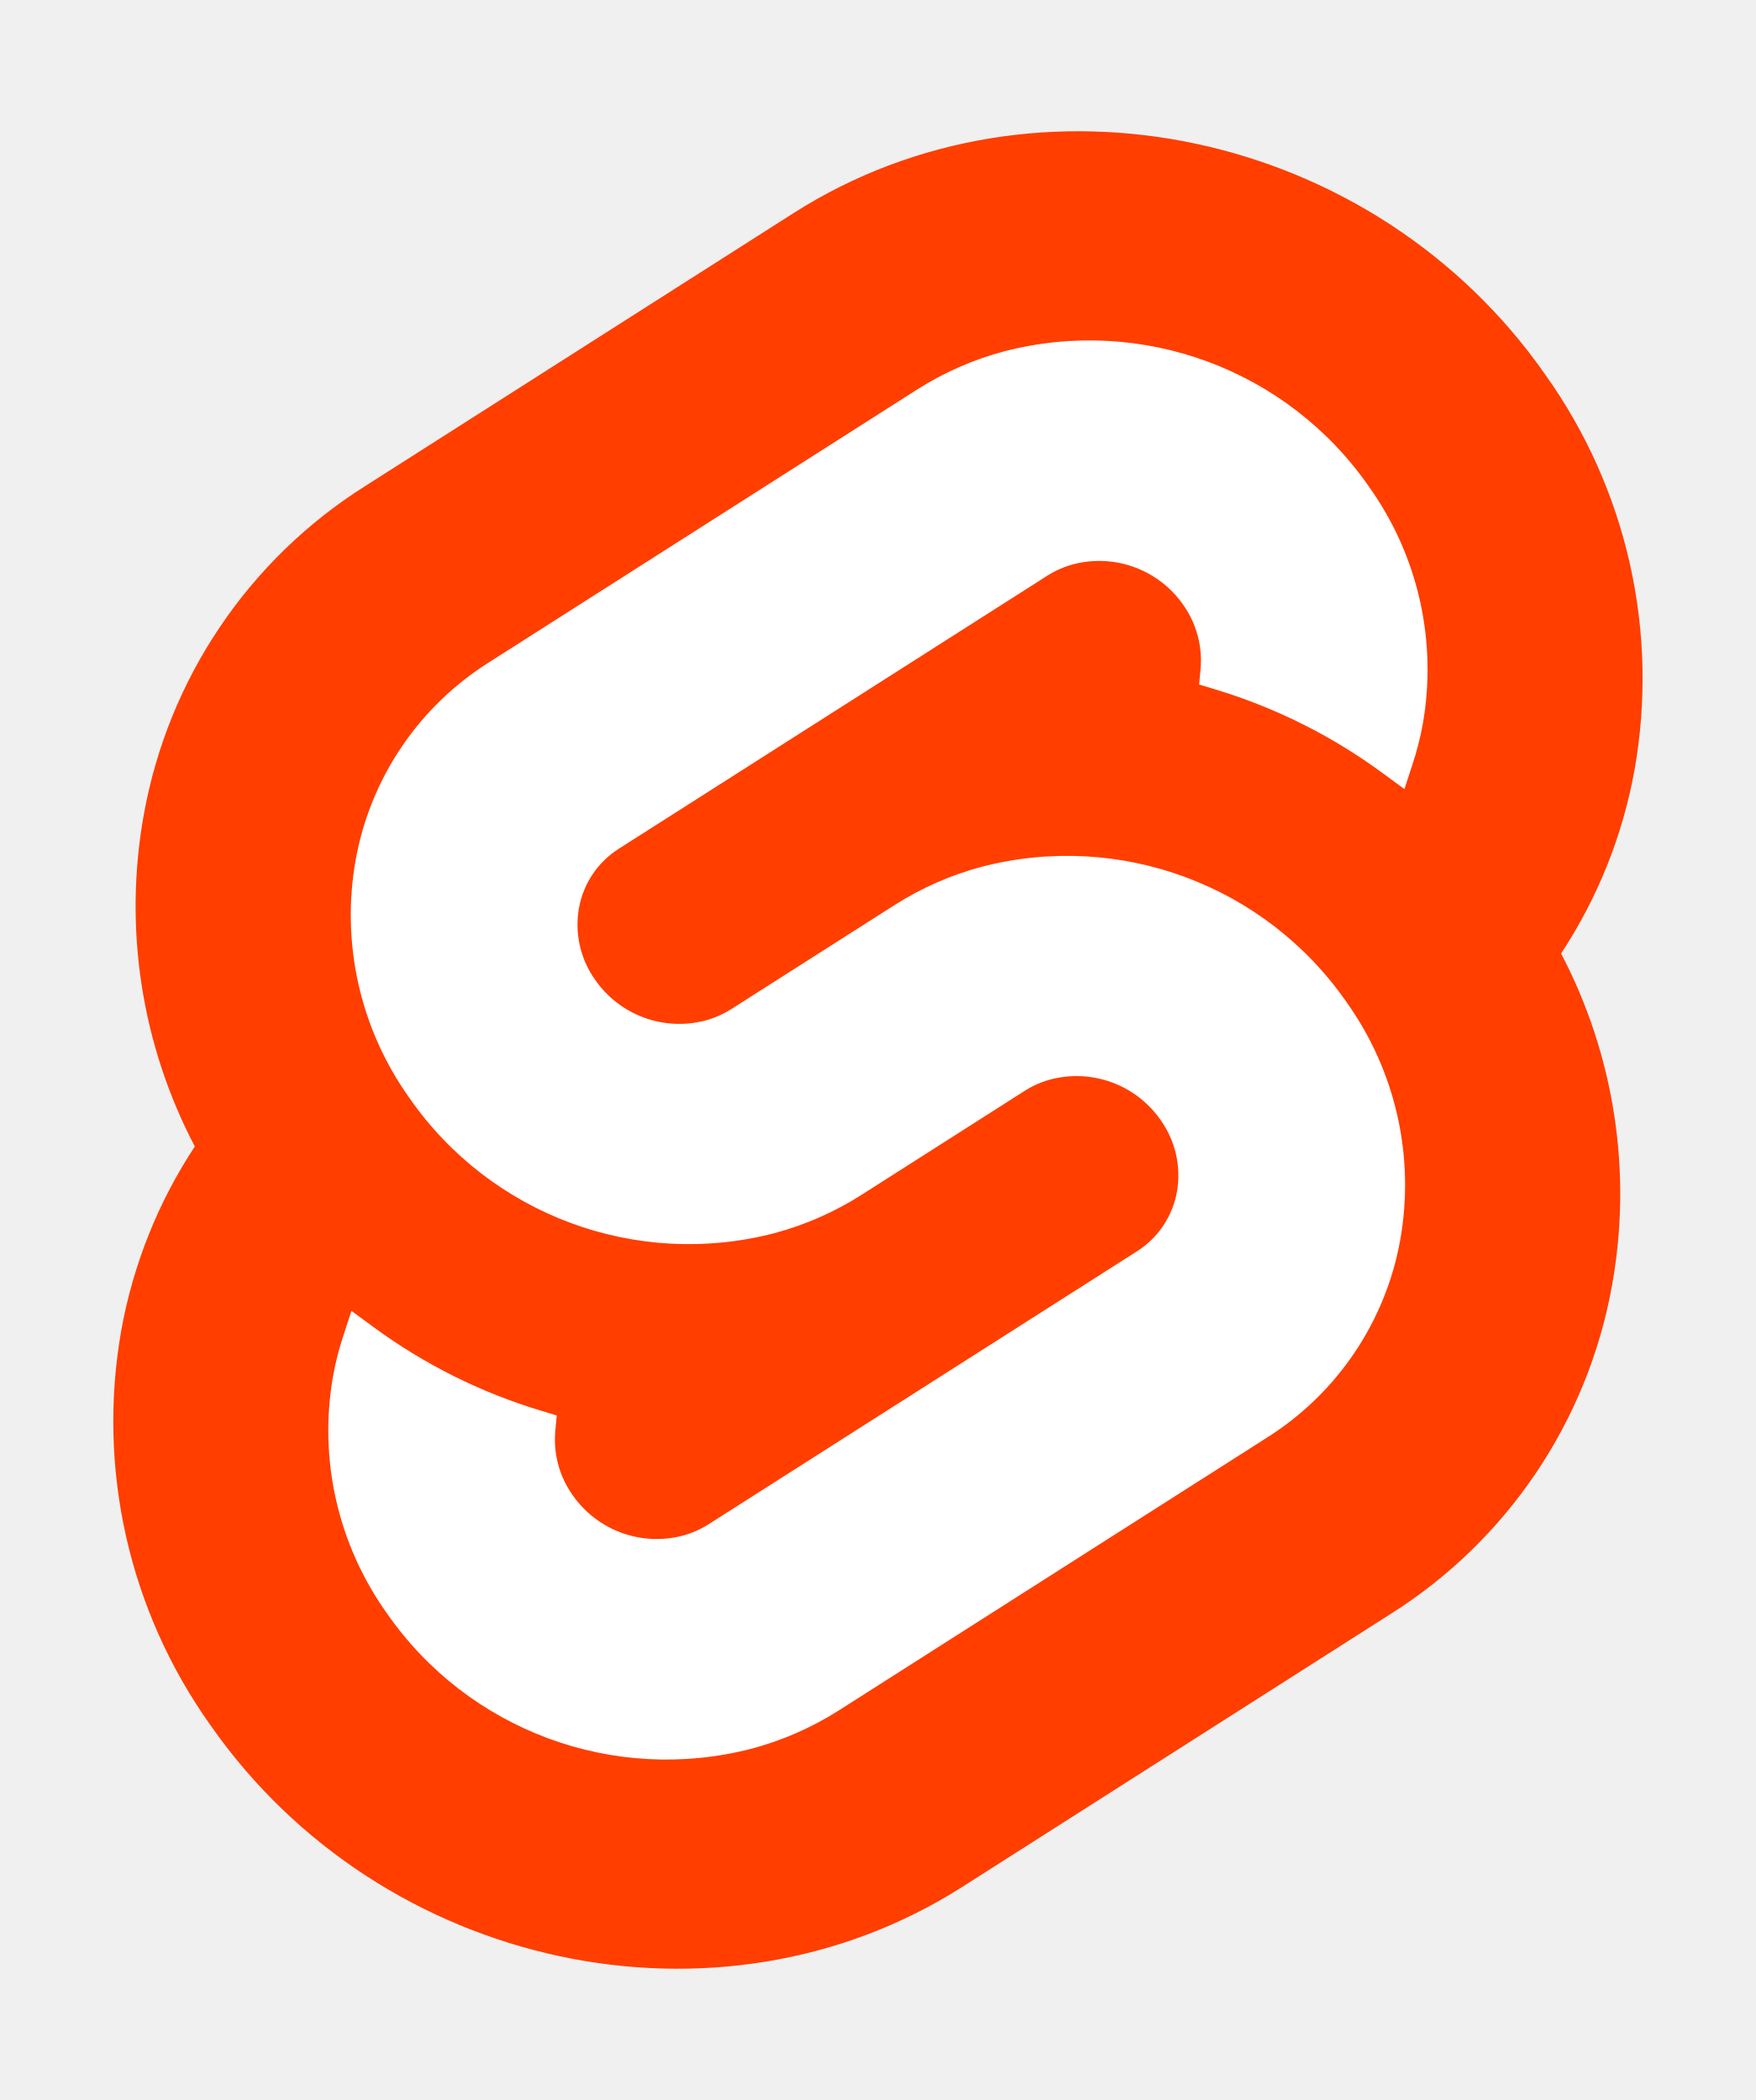
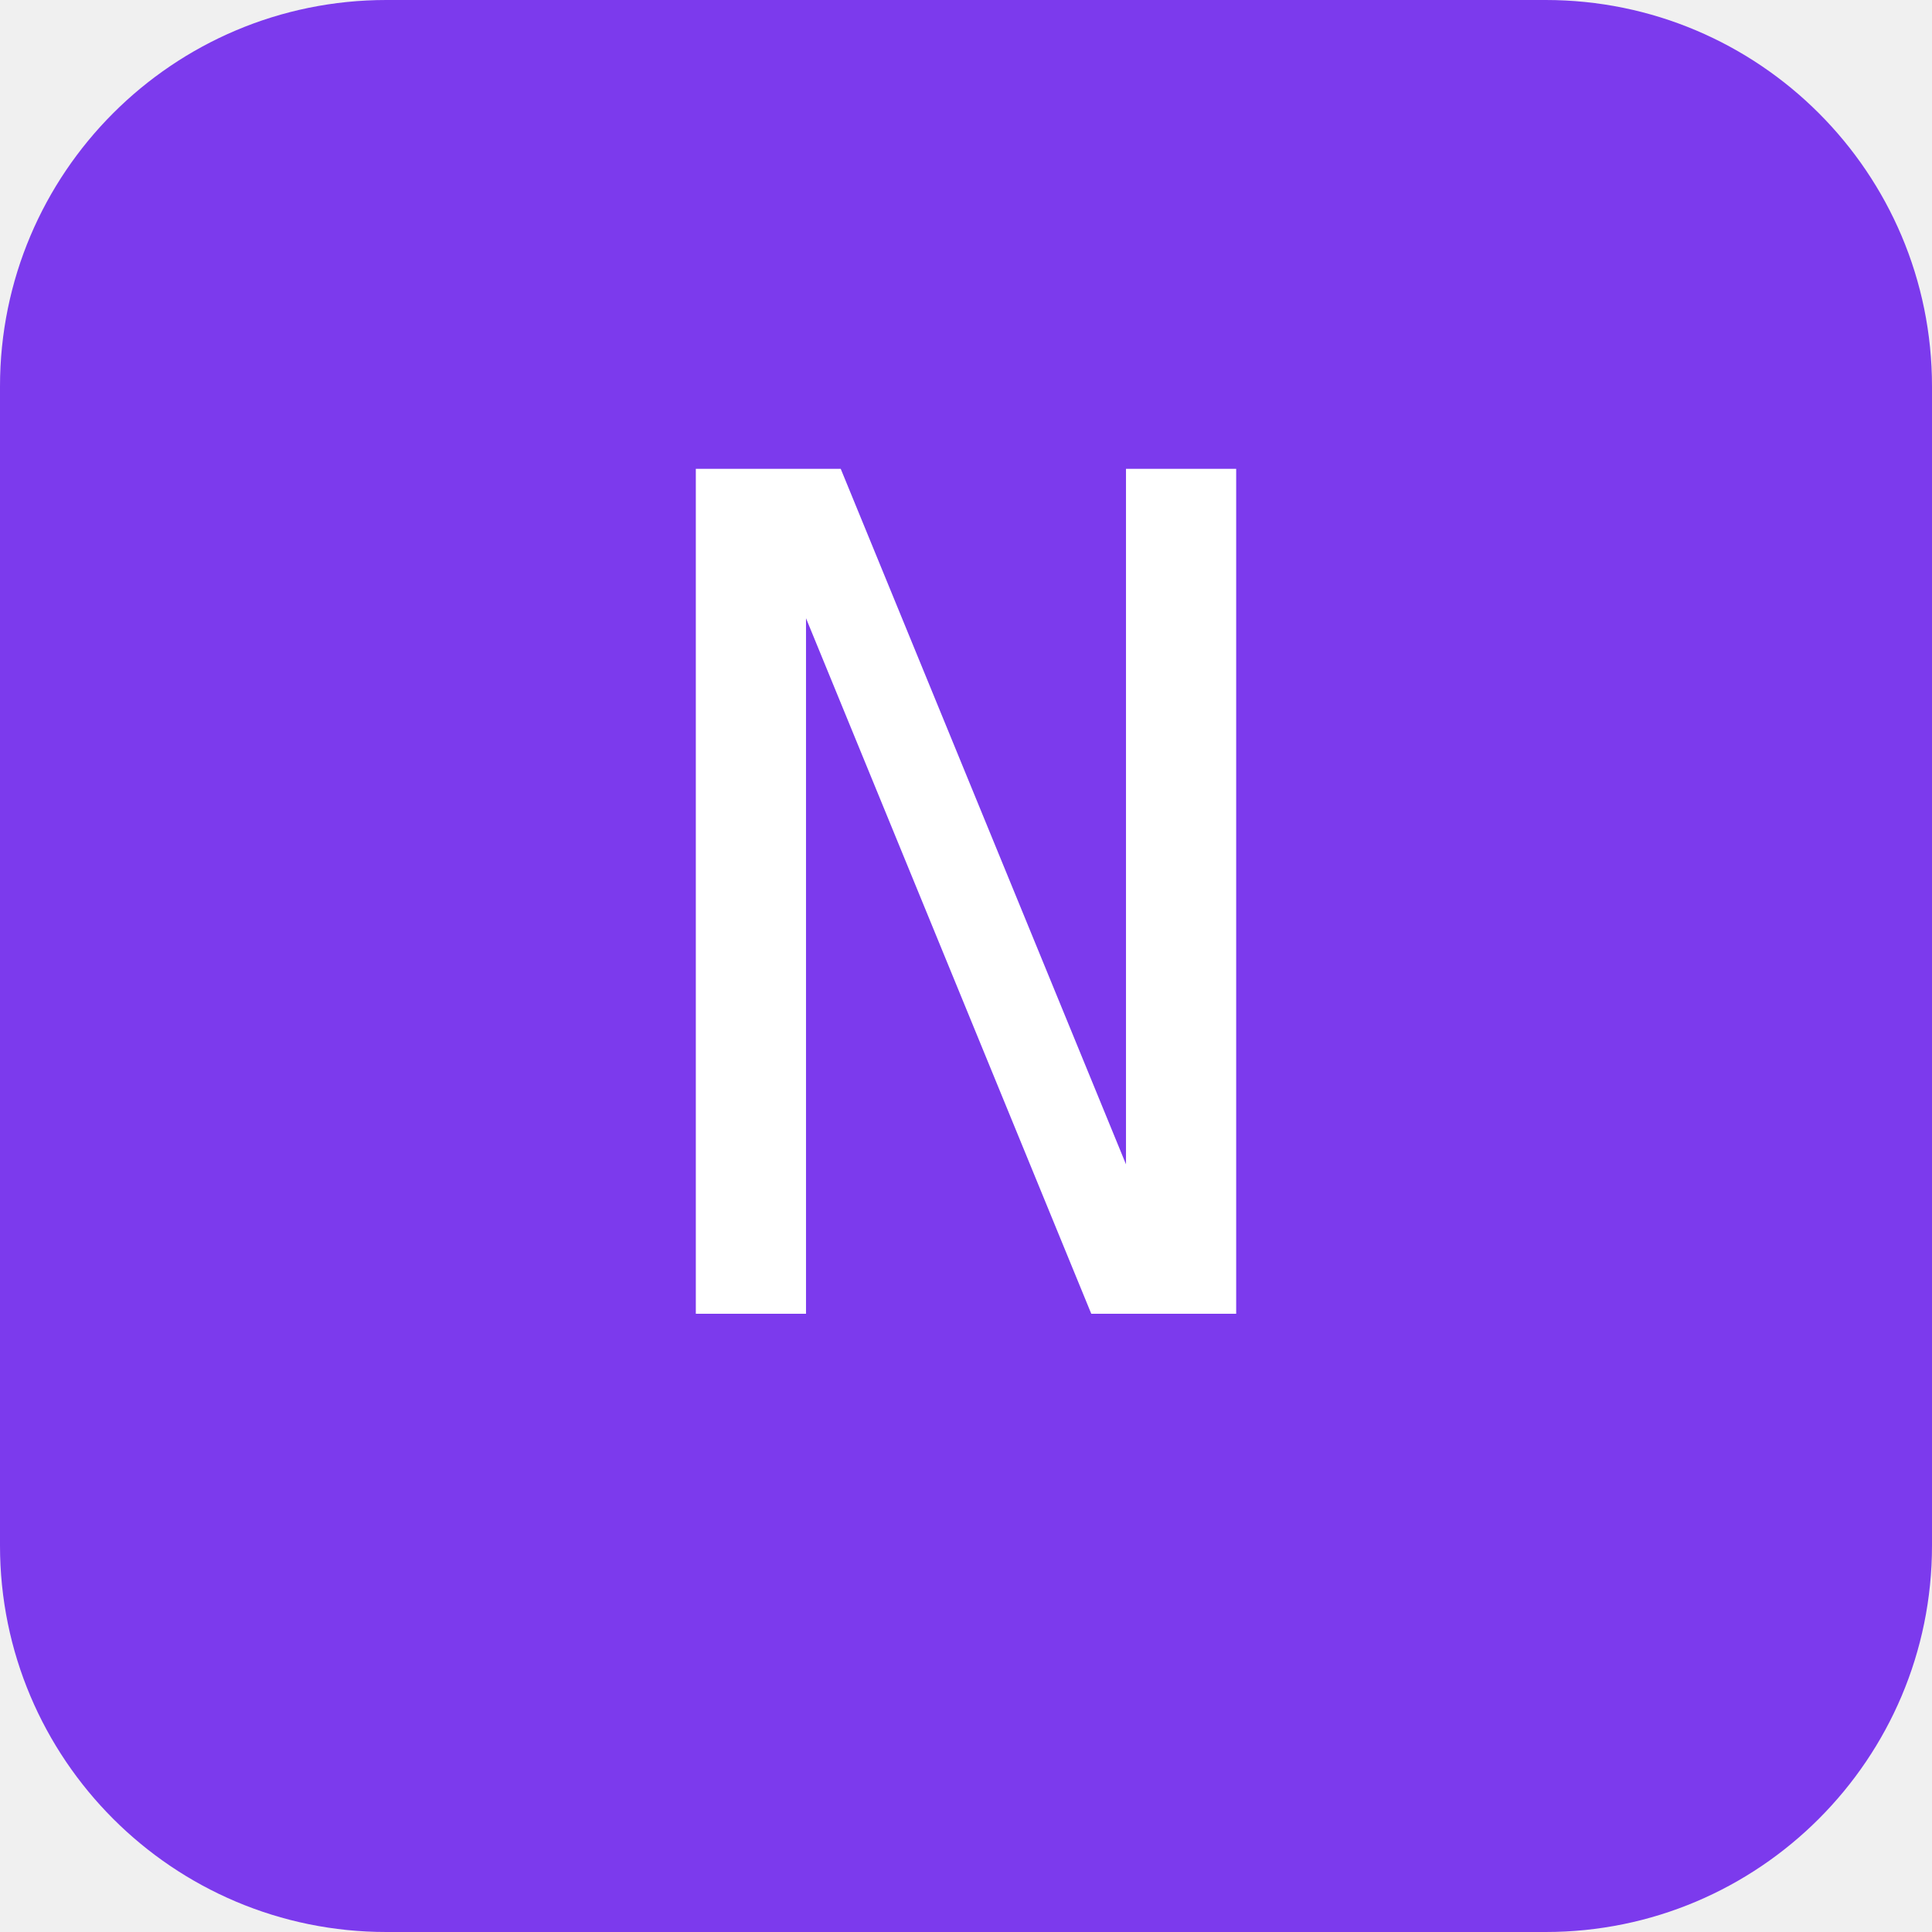
- <svg xmlns="http://www.w3.org/2000/svg" width="107" height="128" viewBox="0 0 107 128">
-   <path d="M94.157 22.819c-10.4-14.885-30.94-19.297-45.792-9.835L22.282 29.608A29.92 29.92 0 0 0 8.764 49.65a31.5 31.5 0 0 0 3.108 20.231 30 30 0 0 0-4.477 11.183 31.9 31.9 0 0 0 5.448 24.116c10.402 14.887 30.942 19.297 45.791 9.835l26.083-16.624A29.92 29.92 0 0 0 98.235 78.35a31.53 31.53 0 0 0-3.105-20.232 30 30 0 0 0 4.474-11.182 31.88 31.88 0 0 0-5.447-24.116" style="fill:#ff3e00" />
-   <path d="M45.817 106.582a20.72 20.72 0 0 1-22.237-8.243 19.17 19.17 0 0 1-3.277-14.503 18 18 0 0 1 .624-2.435l.49-1.498 1.337.981a33.6 33.6 0 0 0 10.203 5.098l.97.294-.09.968a5.85 5.85 0 0 0 1.052 3.878 6.24 6.24 0 0 0 6.695 2.485 5.8 5.8 0 0 0 1.603-.704L69.27 76.28a5.43 5.43 0 0 0 2.45-3.631 5.8 5.8 0 0 0-.987-4.371 6.24 6.24 0 0 0-6.698-2.487 5.7 5.7 0 0 0-1.6.704l-9.953 6.345a19 19 0 0 1-5.296 2.326 20.72 20.72 0 0 1-22.237-8.243 19.17 19.17 0 0 1-3.277-14.502 17.99 17.99 0 0 1 8.13-12.052l26.081-16.623a19 19 0 0 1 5.3-2.329 20.72 20.72 0 0 1 22.237 8.243 19.17 19.17 0 0 1 3.277 14.503 18 18 0 0 1-.624 2.435l-.49 1.498-1.337-.98a33.6 33.6 0 0 0-10.203-5.1l-.97-.294.09-.968a5.86 5.86 0 0 0-1.052-3.878 6.24 6.24 0 0 0-6.696-2.485 5.8 5.8 0 0 0-1.602.704L37.73 51.72a5.42 5.42 0 0 0-2.449 3.63 5.79 5.79 0 0 0 .986 4.372 6.24 6.24 0 0 0 6.698 2.486 5.8 5.8 0 0 0 1.602-.704l9.952-6.342a19 19 0 0 1 5.295-2.328 20.72 20.72 0 0 1 22.237 8.242 19.17 19.17 0 0 1 3.277 14.503 18 18 0 0 1-8.13 12.053l-26.081 16.622a19 19 0 0 1-5.3 2.328" style="fill:#fff" />
+ <svg xmlns="http://www.w3.org/2000/svg" viewBox="0 0 100 100" fill="#7c3aed">
+   <rect width="100" height="100" rx="20" />
+   <text x="50" y="50" font-family="monospace" font-size="60" text-anchor="middle" dy=".3em" fill="white">N</text>
</svg>
